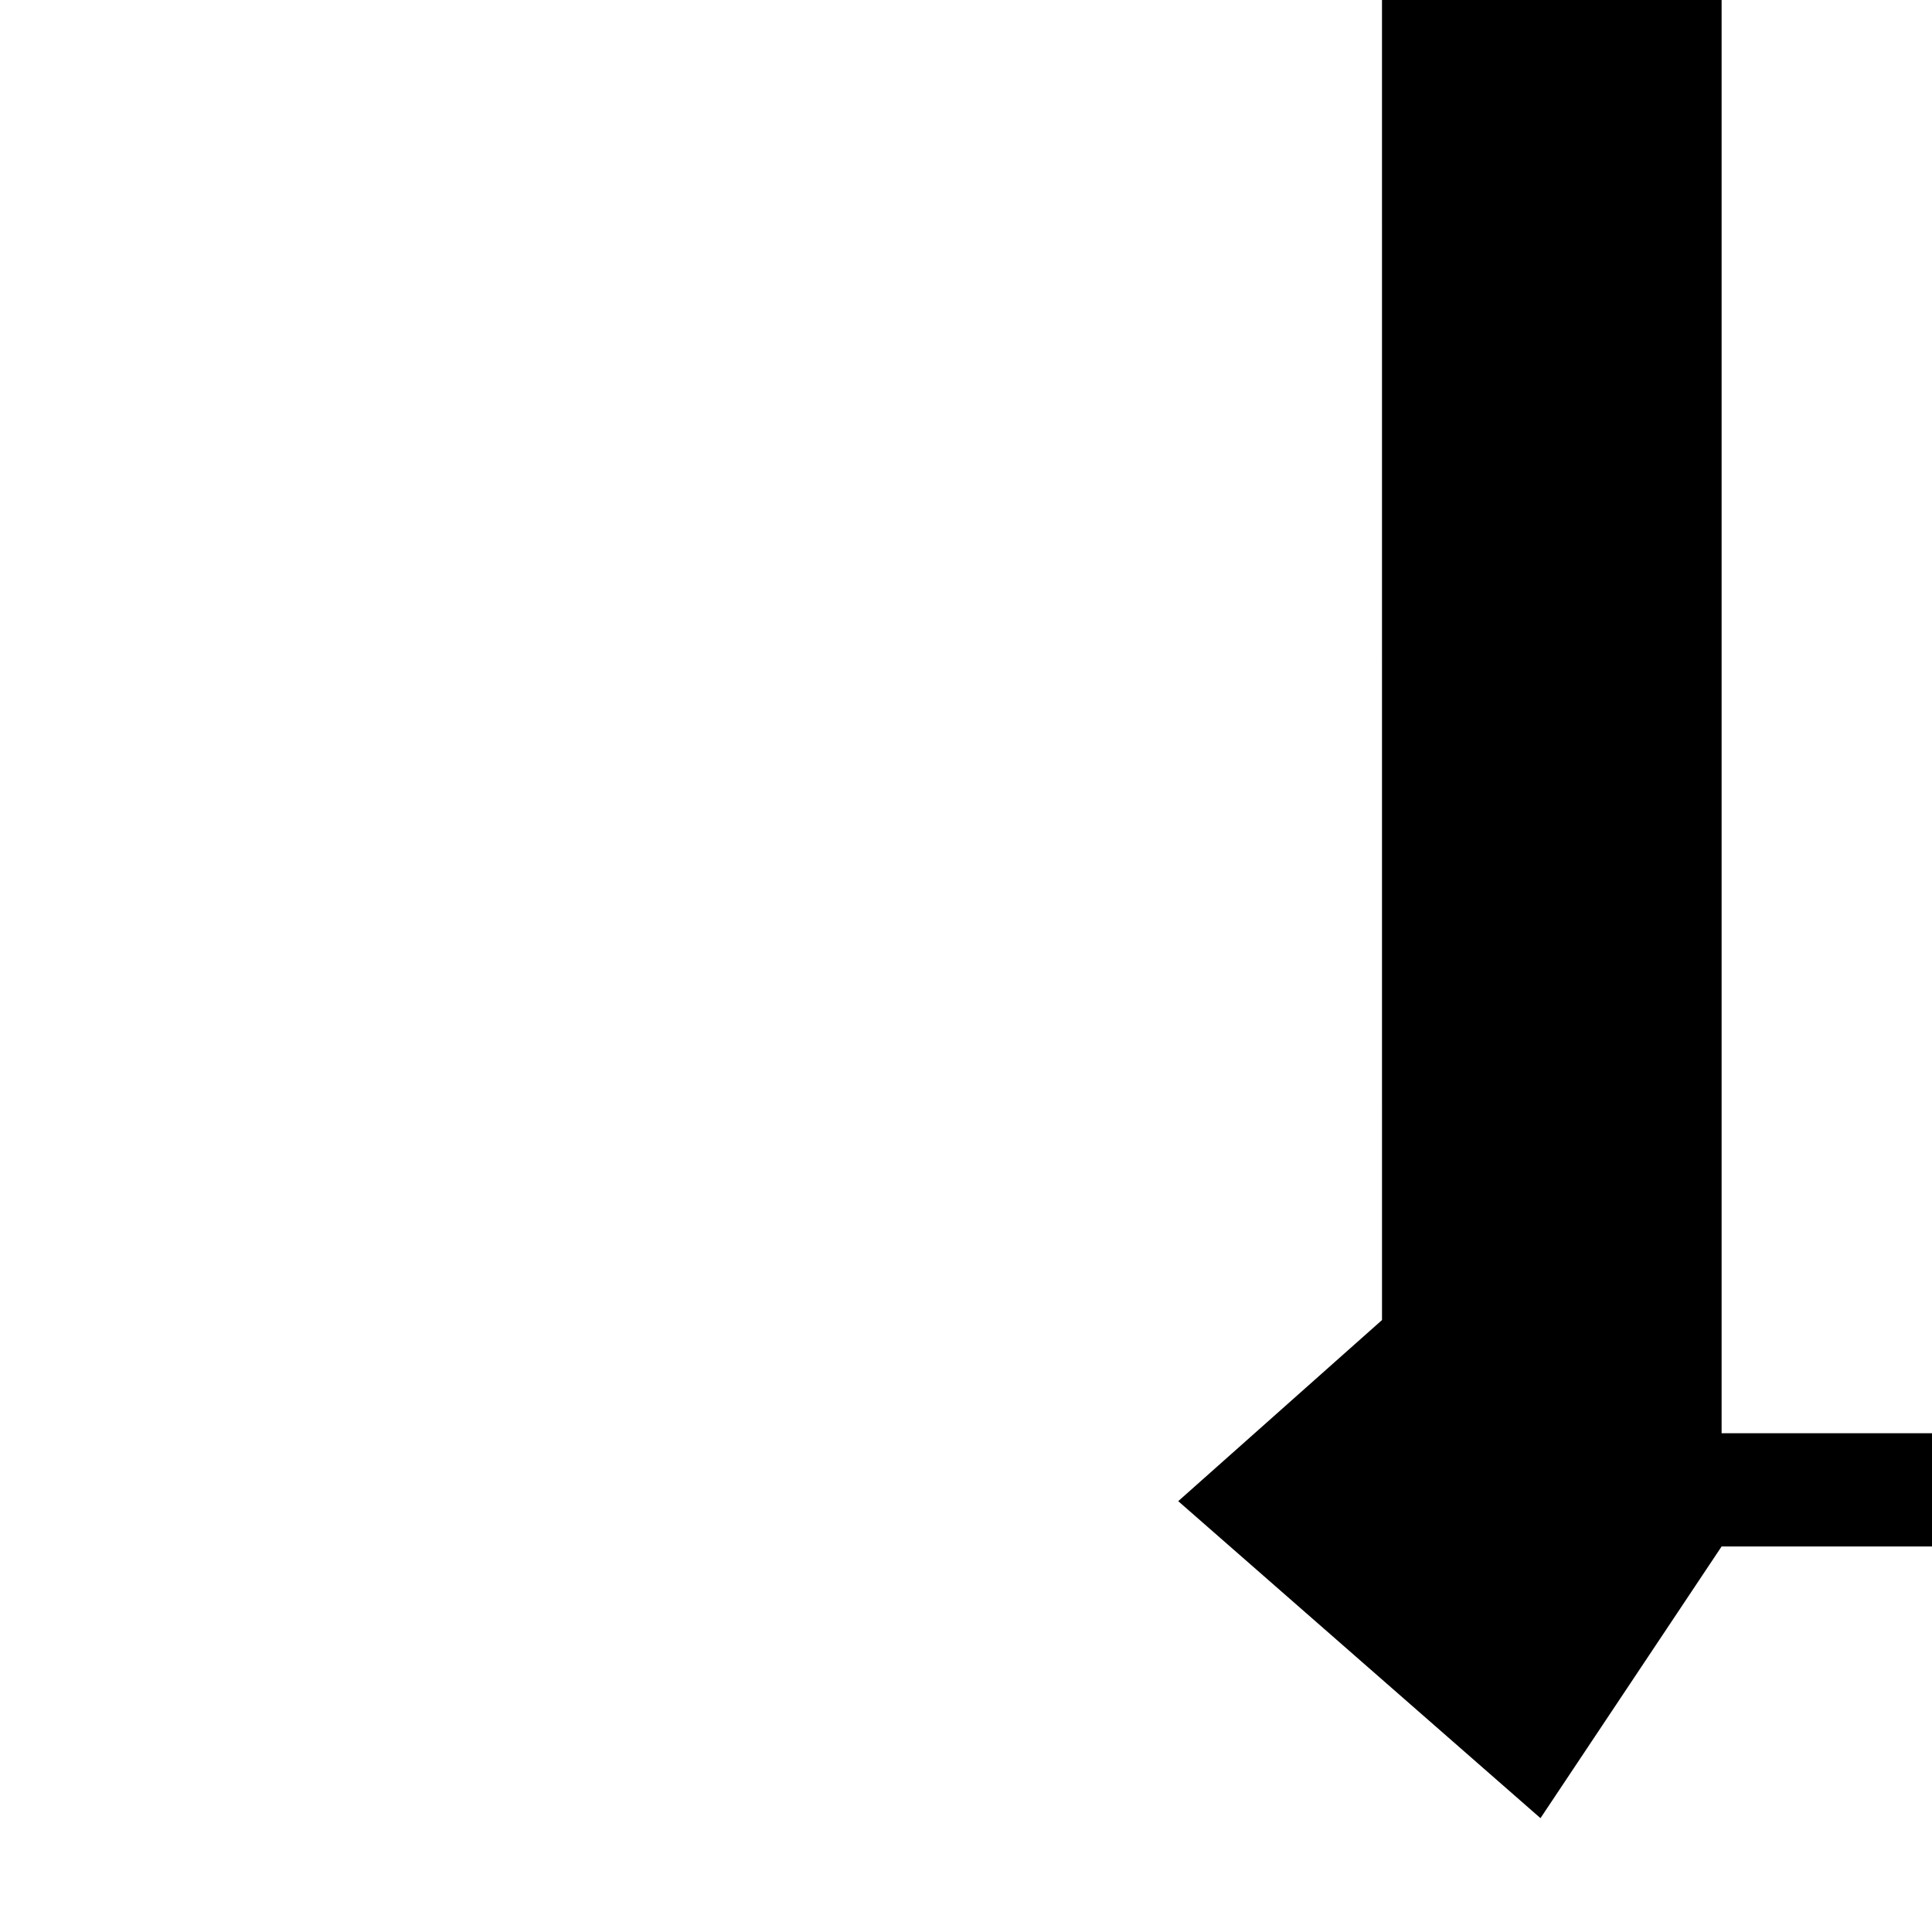
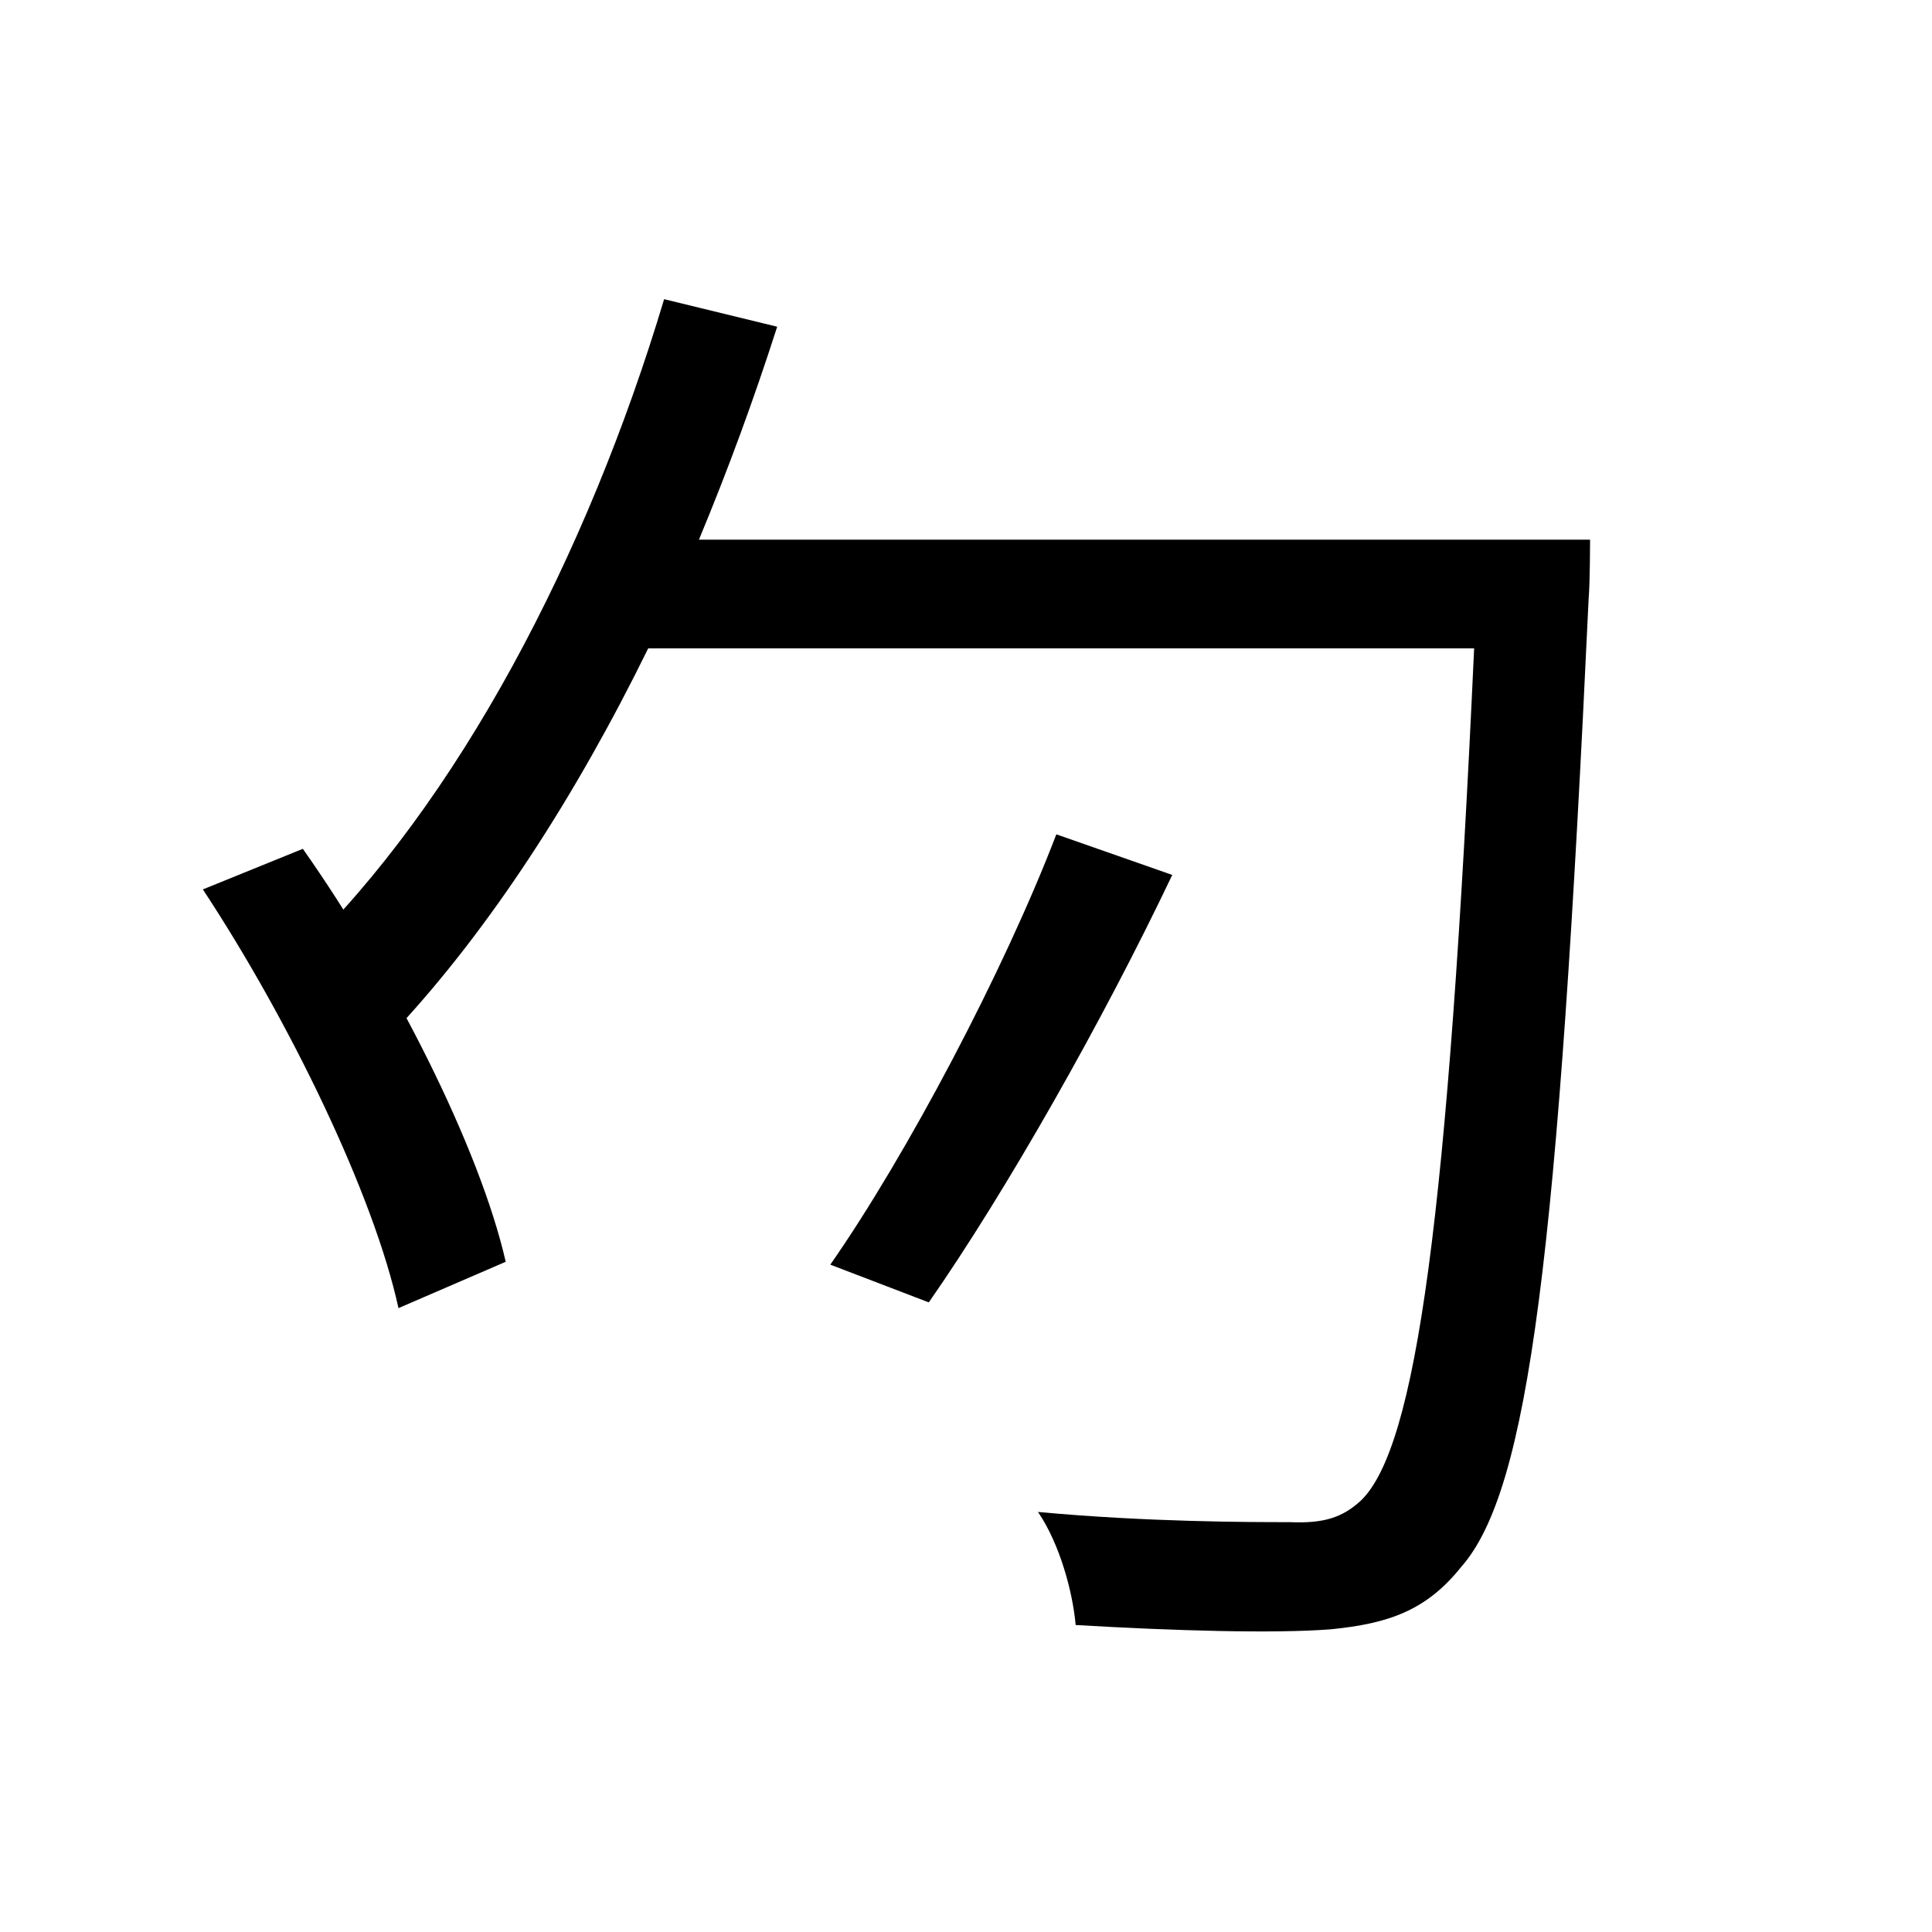
<svg xmlns="http://www.w3.org/2000/svg" version="1.1" width="400" height="400" viewBox="0 0 400 400" xml:space="preserve">
  <defs>
</defs>
  <rect x="0" y="0" width="100%" height="100%" fill="#fff" />
  <g transform="matrix(1 0 0 1 200.5 220)" style="">
-     <g xml:space="preserve" style="stroke: none; stroke-width: 1; stroke-dasharray: none; stroke-linecap: butt; stroke-dashoffset: 0; stroke-linejoin: miter; stroke-miterlimit: 4; fill: rgb(0,0,0); fill-rule: nonzero; opacity: 1; white-space: pre;">
-       <g>
-         <path d="M407.81 202.05L487.5 155.18Q482.81 37.99 482.81 -55.76L482.81 -782.32L525 -829.2L403.12 -880.76Q412.5 -777.64 412.5 -655.76L412.5 5.18Q412.5 94.24 407.81 202.05Z" />
-       </g>
-     </g>
+     <text xml:space="preserve" font-family="SimSun" font-size="300" font-style="normal" font-weight="normal" style="stroke: none; stroke-width: 1; stroke-dasharray: none; stroke-linecap: butt; stroke-dashoffset: 0; stroke-linejoin: miter; stroke-miterlimit: 4; fill: rgb(0,0,0); fill-rule: nonzero; opacity: 1; white-space: pre;">
+       <tspan x="-150" y="94.24">勹</tspan>
+     </text>
  </g>
-   <g transform="matrix(1 0 0 1 220.5 240)" style="">
-     <g xml:space="preserve" style="stroke: none; stroke-width: 1; stroke-dasharray: none; stroke-linecap: butt; stroke-dashoffset: 0; stroke-linejoin: miter; stroke-miterlimit: 4; fill: rgb(0,0,0); fill-rule: nonzero; opacity: 1; white-space: pre;">
-       <g>
-         <path d="M65.63 33.3L23.44 70.8L98.44 136.43L135.94 80.18L928.13 80.18L843.75 -27.64L768.75 56.74L135.94 56.74L135.94 -693.26L923.44 -693.26L843.75 -796.39L768.75 -716.7L-65.63 -716.7L-23.44 -679.2L18.75 -693.26L65.62 -693.26Z" />
-       </g>
-     </g>
+   <g transform="matrix(1 0 0 1 142.5 248)" style="">
+     <text xml:space="preserve" font-family="SimSun" font-size="300" font-style="normal" font-weight="normal" style="stroke: none; stroke-width: 1; stroke-dasharray: none; stroke-linecap: butt; stroke-dashoffset: 0; stroke-linejoin: miter; stroke-miterlimit: 4; fill: rgb(0,0,0); fill-rule: nonzero; opacity: 1; white-space: pre;">
+       <tspan x="-150" y="94.24">丷</tspan>
+     </text>
  </g>
</svg>
